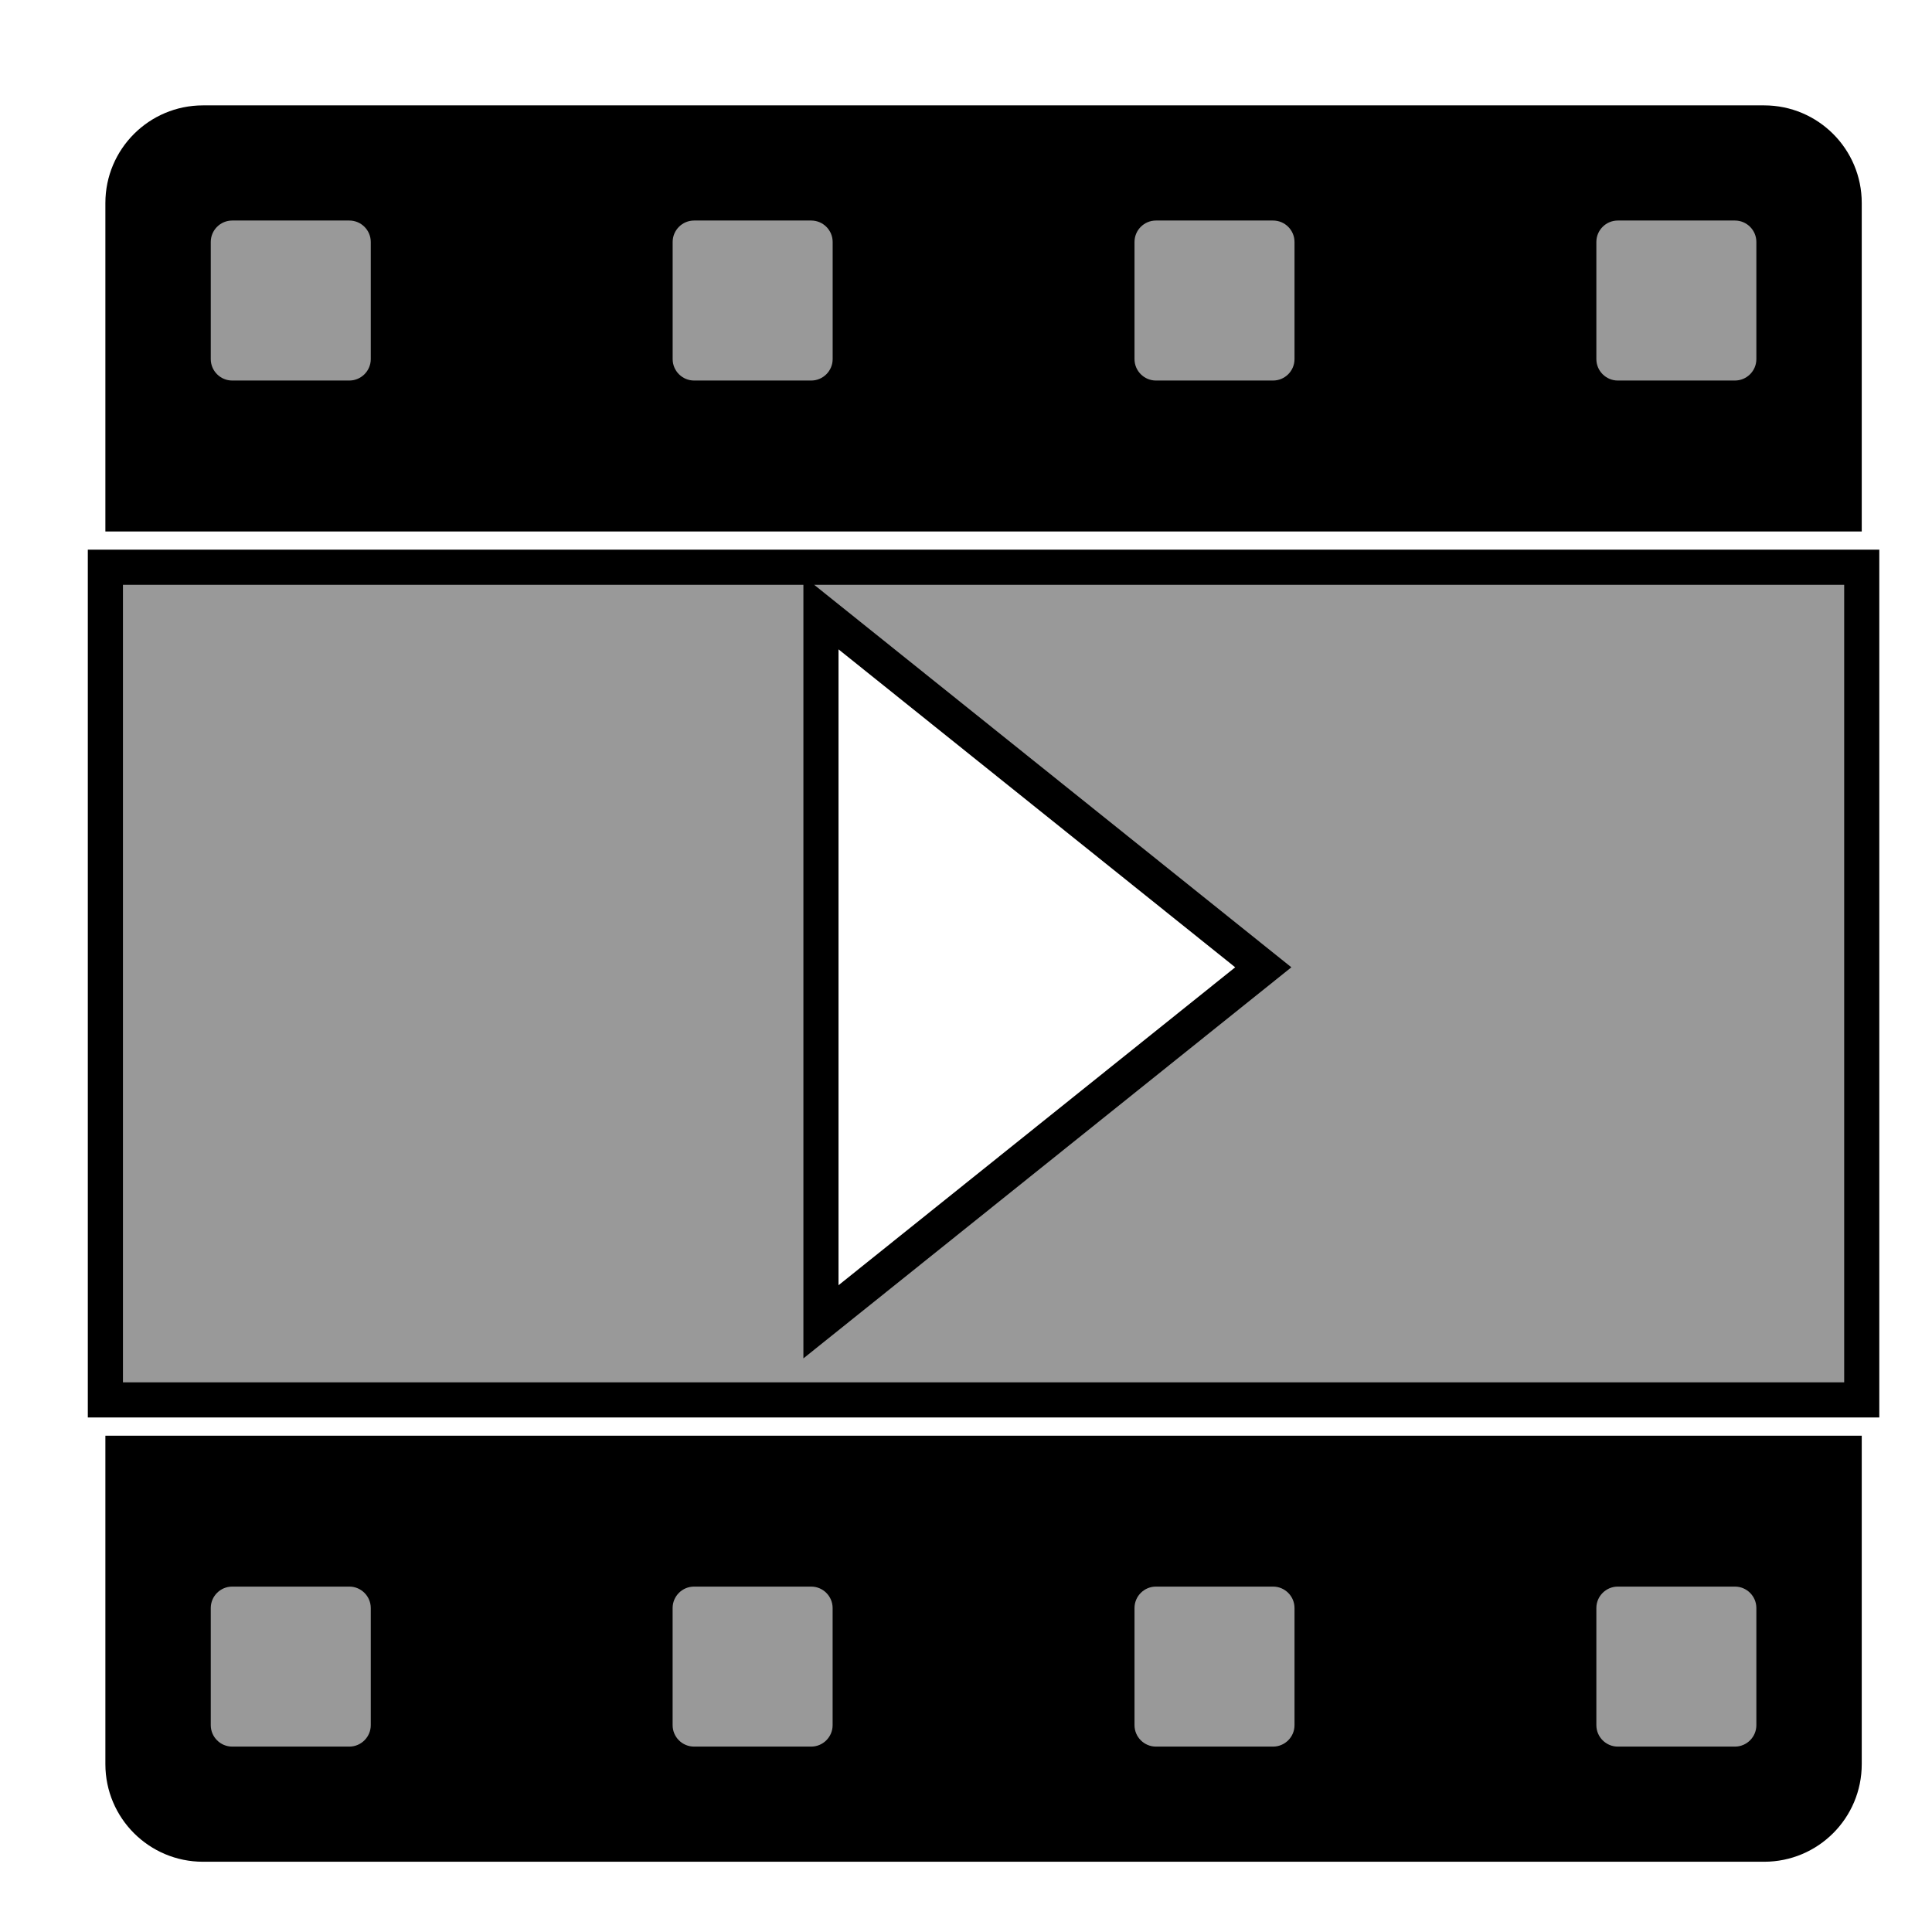
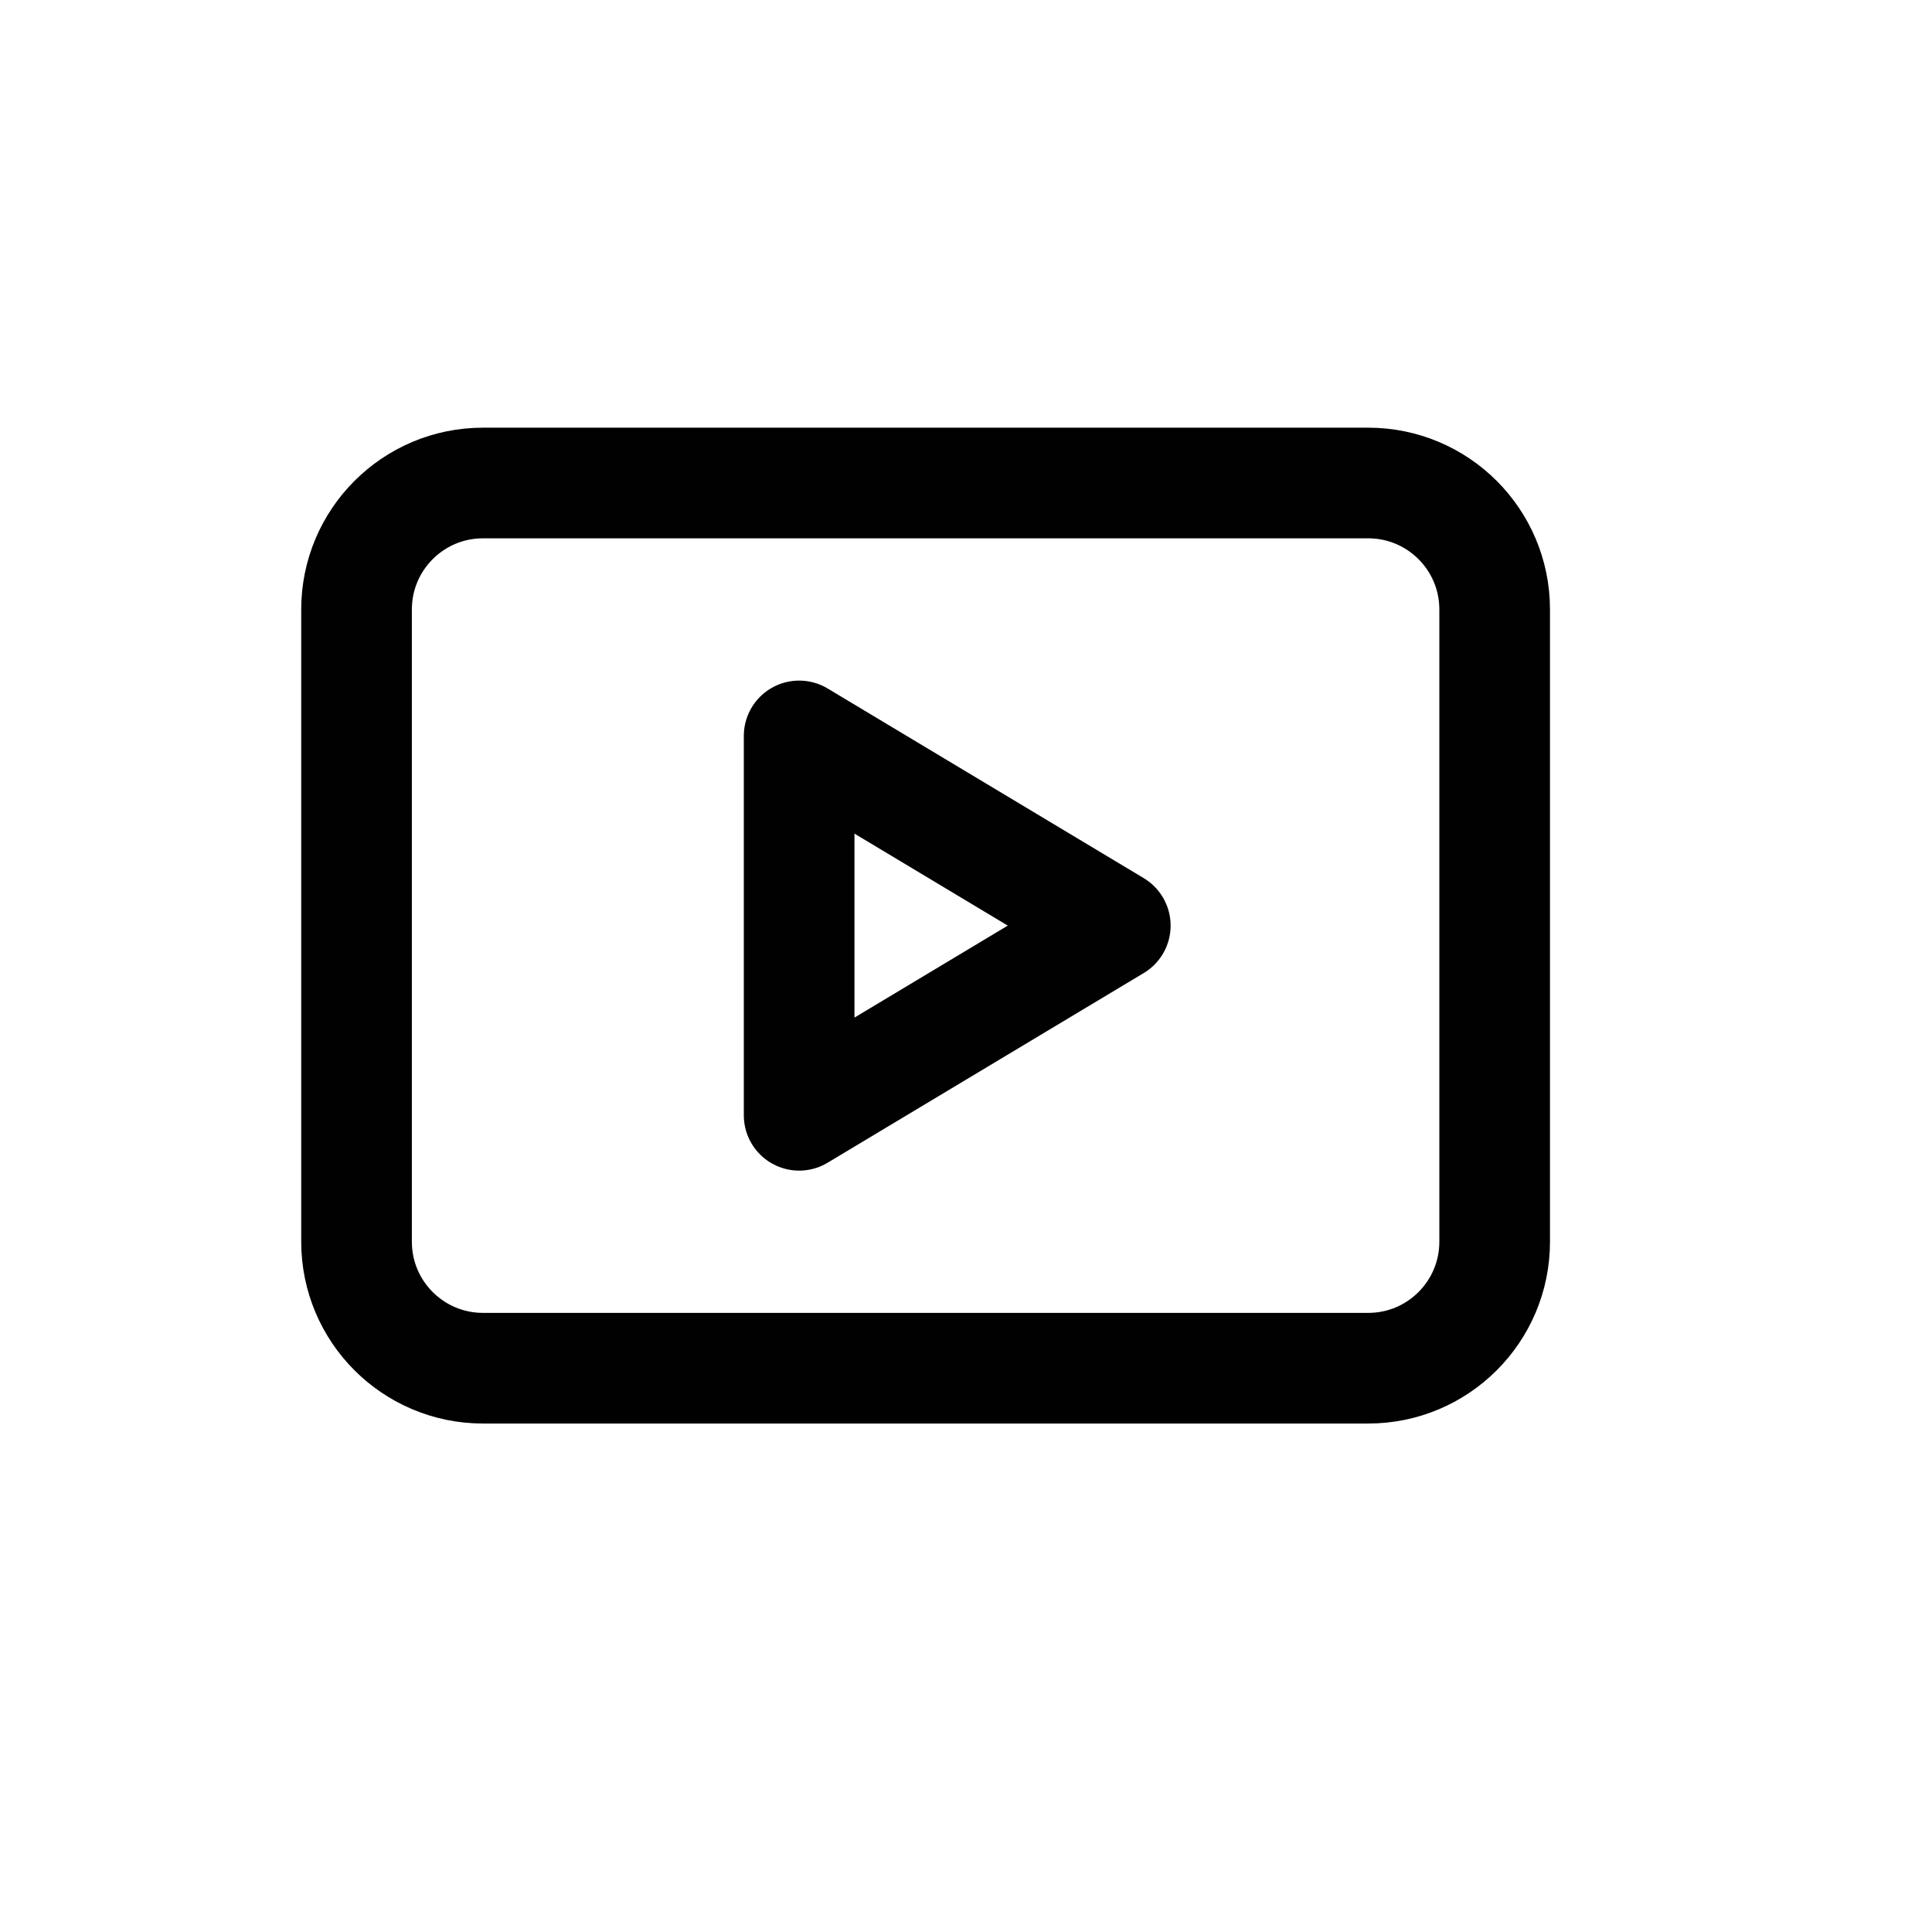
- <svg xmlns="http://www.w3.org/2000/svg" version="1.1" x="0px" y="0px" viewBox="0 0 55 55" enable-background="new 0 0 90 90" xml:space="preserve" id="svg2" width="100%" height="100%">
-   <defs id="defs32" />
-   <path d="M 9.944,5.778 H 6.611 C 5.998,5.778 5.5,6.276 5.5,6.889 v 3.333 c 0,0.613 0.498,1.111 1.111,1.111 h 3.333 c 0.613,0 1.111,-0.498 1.111,-1.111 V 6.889 c 0,-0.613 -0.498,-1.111 -1.111,-1.111 z" id="path4" style="fill:#999999;stroke:#000000;" />
-   <path d="m 23.093,5.778 h -3.333 c -0.613,0 -1.111,0.498 -1.111,1.111 v 3.333 c 0,0.613 0.498,1.111 1.111,1.111 h 3.333 c 0.613,0 1.111,-0.498 1.111,-1.111 V 6.889 c 0,-0.613 -0.498,-1.111 -1.111,-1.111 z" id="path6" style="fill:#999999;stroke:#000000;" />
-   <path d="m 6.611,50.222 h 3.333 c 0.613,0 1.111,-0.498 1.111,-1.111 v -3.333 c 0,-0.613 -0.498,-1.111 -1.111,-1.111 H 6.611 C 5.998,44.667 5.5,45.164 5.5,45.778 v 3.333 c 0,0.613 0.498,1.111 1.111,1.111 z" id="path8" style="fill:#999999;stroke:#000000;" />
-   <path d="m 36.241,5.778 h -3.333 c -0.613,0 -1.111,0.498 -1.111,1.111 v 3.333 c 0,0.613 0.498,1.111 1.111,1.111 h 3.333 c 0.614,0 1.111,-0.498 1.111,-1.111 V 6.889 c 0,-0.613 -0.497,-1.111 -1.111,-1.111 z" id="path10" style="fill:#999999;stroke:#000000;" />
-   <path d="m 32.908,50.222 h 3.333 c 0.614,0 1.111,-0.498 1.111,-1.111 v -3.333 c 0,-0.613 -0.497,-1.111 -1.111,-1.111 h -3.333 c -0.613,0 -1.111,0.498 -1.111,1.111 v 3.333 c 0,0.613 0.498,1.111 1.111,1.111 z" id="path12" style="fill:#999999;stroke:#000000;" />
-   <path d="m 19.759,50.222 h 3.333 c 0.613,0 1.111,-0.498 1.111,-1.111 v -3.333 c 0,-0.613 -0.498,-1.111 -1.111,-1.111 h -3.333 c -0.613,0 -1.111,0.498 -1.111,1.111 v 3.333 c 0,0.613 0.497,1.111 1.111,1.111 z" id="path14" style="fill:#999999;stroke:#000000;" />
-   <path d="m 49.389,5.778 h -3.333 c -0.613,0 -1.111,0.498 -1.111,1.111 v 3.333 c 0,0.613 0.498,1.111 1.111,1.111 h 3.333 c 0.614,0 1.111,-0.498 1.111,-1.111 V 6.889 c 0,-0.613 -0.497,-1.111 -1.111,-1.111 z" id="path16" style="fill:#999999;stroke:#000000;" />
-   <path d="m 46.056,50.222 h 3.333 c 0.614,0 1.111,-0.498 1.111,-1.111 v -3.333 c 0,-0.613 -0.497,-1.111 -1.111,-1.111 h -3.333 c -0.613,0 -1.111,0.498 -1.111,1.111 v 3.333 c 0,0.613 0.498,1.111 1.111,1.111 z" id="path18" style="fill:#999999;stroke:#000000;" />
-   <path d="M 3,50.222 C 3,51.757 4.244,53 5.778,53 H 50.222 C 51.757,53 53,51.757 53,50.222 V 40.871 H 3 v 9.352 z m 41.944,-4.444 c 0,-0.613 0.498,-1.111 1.111,-1.111 h 3.333 c 0.614,0 1.111,0.498 1.111,1.111 v 3.333 c 0,0.613 -0.497,1.111 -1.111,1.111 h -3.333 c -0.613,0 -1.111,-0.498 -1.111,-1.111 v -3.333 z m -13.148,0 c 0,-0.613 0.498,-1.111 1.111,-1.111 h 3.333 c 0.614,0 1.111,0.498 1.111,1.111 v 3.333 c 0,0.613 -0.497,1.111 -1.111,1.111 h -3.333 c -0.613,0 -1.111,-0.498 -1.111,-1.111 v -3.333 z m -13.148,0 c 0,-0.613 0.498,-1.111 1.111,-1.111 h 3.333 c 0.613,0 1.111,0.498 1.111,1.111 v 3.333 c 0,0.613 -0.498,1.111 -1.111,1.111 h -3.333 c -0.613,0 -1.111,-0.498 -1.111,-1.111 v -3.333 z m -13.148,0 c 0,-0.613 0.498,-1.111 1.111,-1.111 h 3.333 c 0.613,0 1.111,0.498 1.111,1.111 v 3.333 c 0,0.613 -0.498,1.111 -1.111,1.111 H 6.611 C 5.998,50.222 5.5,49.724 5.5,49.111 v -3.333 z" id="path20" />
-   <path d="M 53,5.778 C 53,4.244 51.757,3 50.222,3 H 5.778 C 4.244,3 3,4.244 3,5.778 v 9.352 H 53 V 5.778 z m -41.944,4.444 c 0,0.613 -0.498,1.111 -1.111,1.111 H 6.611 C 5.998,11.333 5.5,10.836 5.5,10.222 V 6.889 C 5.5,6.276 5.998,5.778 6.611,5.778 h 3.333 c 0.613,0 1.111,0.498 1.111,1.111 v 3.333 z m 13.148,0 c 0,0.613 -0.498,1.111 -1.111,1.111 h -3.333 c -0.613,0 -1.111,-0.498 -1.111,-1.111 V 6.889 c 0,-0.613 0.498,-1.111 1.111,-1.111 h 3.333 c 0.613,0 1.111,0.498 1.111,1.111 v 3.333 z m 13.148,0 c 0,0.613 -0.497,1.111 -1.111,1.111 h -3.333 c -0.613,0 -1.111,-0.498 -1.111,-1.111 V 6.889 c 0,-0.613 0.498,-1.111 1.111,-1.111 h 3.333 c 0.614,0 1.111,0.498 1.111,1.111 v 3.333 z m 13.148,0 c 0,0.613 -0.497,1.111 -1.111,1.111 h -3.333 c -0.613,0 -1.111,-0.498 -1.111,-1.111 V 6.889 c 0,-0.613 0.498,-1.111 1.111,-1.111 h 3.333 c 0.614,0 1.111,0.498 1.111,1.111 v 3.333 z" id="path22" />
-   <path d="M 3,16.148 V 39.852 H 53 V 16.148 H 3 z m 20.371,21.481 v -20.185 L 35.963,27.537 23.371,37.629 z" id="path24" style="fill:#999999;stroke:#000000;" />
+ <svg xmlns="http://www.w3.org/2000/svg" enable-background="new 0 0 55 55" height="55px" version="1.1" viewBox="0 0 55 55" width="55px" xml:space="preserve">
+   <g id="activity-videoviewer" transform="translate(4.75 4.75) scale(1.8)" fill="none" stroke="#010101" stroke-width="1.75" stroke-linecap="round" stroke-linejoin="round">
+     <rect x="3" y="5" width="18" height="14" rx="2" />
+     <path d="M10 9l5 3-5 3z" />
+   </g>
</svg>
